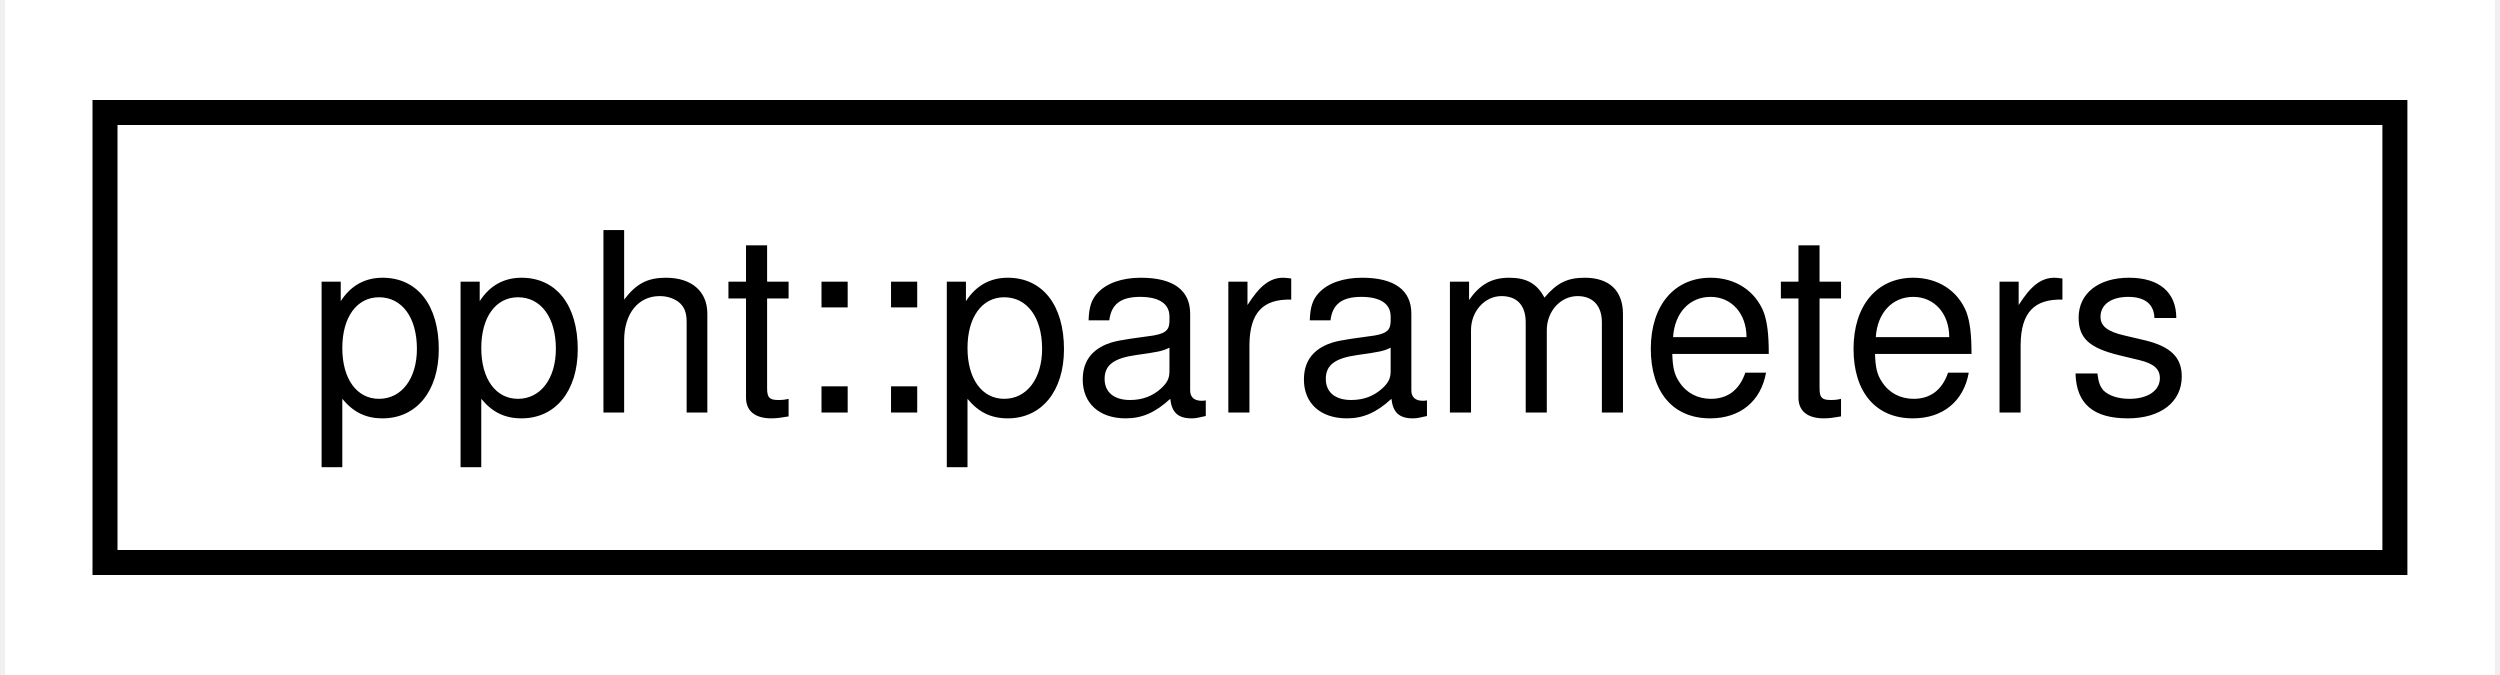
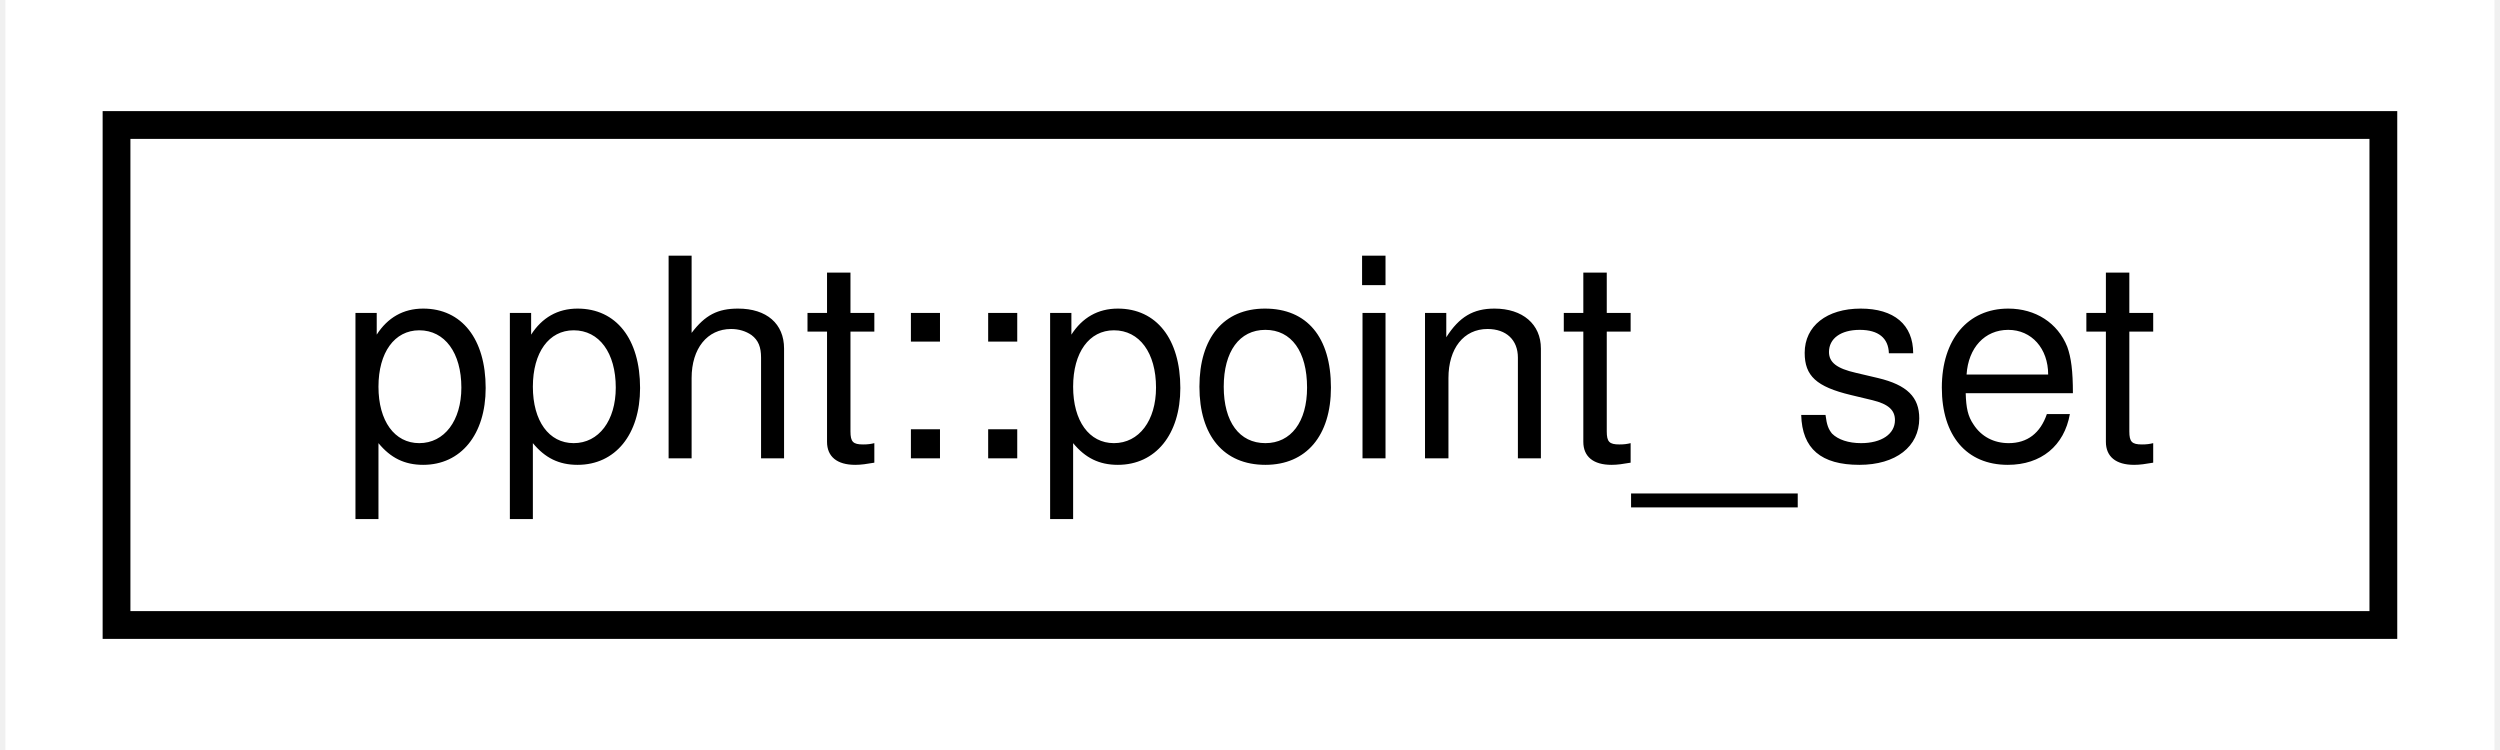
- <svg xmlns="http://www.w3.org/2000/svg" xmlns:xlink="http://www.w3.org/1999/xlink" width="100pt" height="27pt" viewBox="0.00 0.00 99.60 27.00">
+ <svg xmlns="http://www.w3.org/2000/svg" xmlns:xlink="http://www.w3.org/1999/xlink" width="90pt" height="27pt" viewBox="0.00 0.00 89.61 27.00">
  <g id="graph0" class="graph" transform="scale(1 1) rotate(0) translate(4 23)">
-     <polygon fill="#ffffff" stroke="transparent" points="-4,4 -4,-23 95.596,-23 95.596,4 -4,4" />
+     <polygon fill="#ffffff" stroke="transparent" points="-4,4 -4,-23 85.606,-23 85.606,4 -4,4" />
    <g id="node1" class="node">
      <g id="a_node1">
-         <a xlink:href="structppht_1_1parameters.html" target="_top" xlink:title="The tunable parameters of the analyzer. ">
-           <polygon fill="#ffffff" stroke="#000000" points="0,-.5 0,-18.5 91.596,-18.5 91.596,-.5 0,-.5" />
-           <text text-anchor="middle" x="45.798" y="-6.5" font-family="Helvetica,sans-Serif" font-size="10.00" fill="#000000">ppht::parameters</text>
+         <a xlink:href="classppht_1_1point__set.html" target="_top" xlink:title="A collection of points surrounding a line segment. ">
+           <polygon fill="#ffffff" stroke="#000000" points="0,-.5 0,-18.5 81.606,-18.5 81.606,-.5 0,-.5" />
+           <text text-anchor="middle" x="40.803" y="-6.5" font-family="Helvetica,sans-Serif" font-size="10.00" fill="#000000">ppht::point_set</text>
        </a>
      </g>
    </g>
  </g>
</svg>
